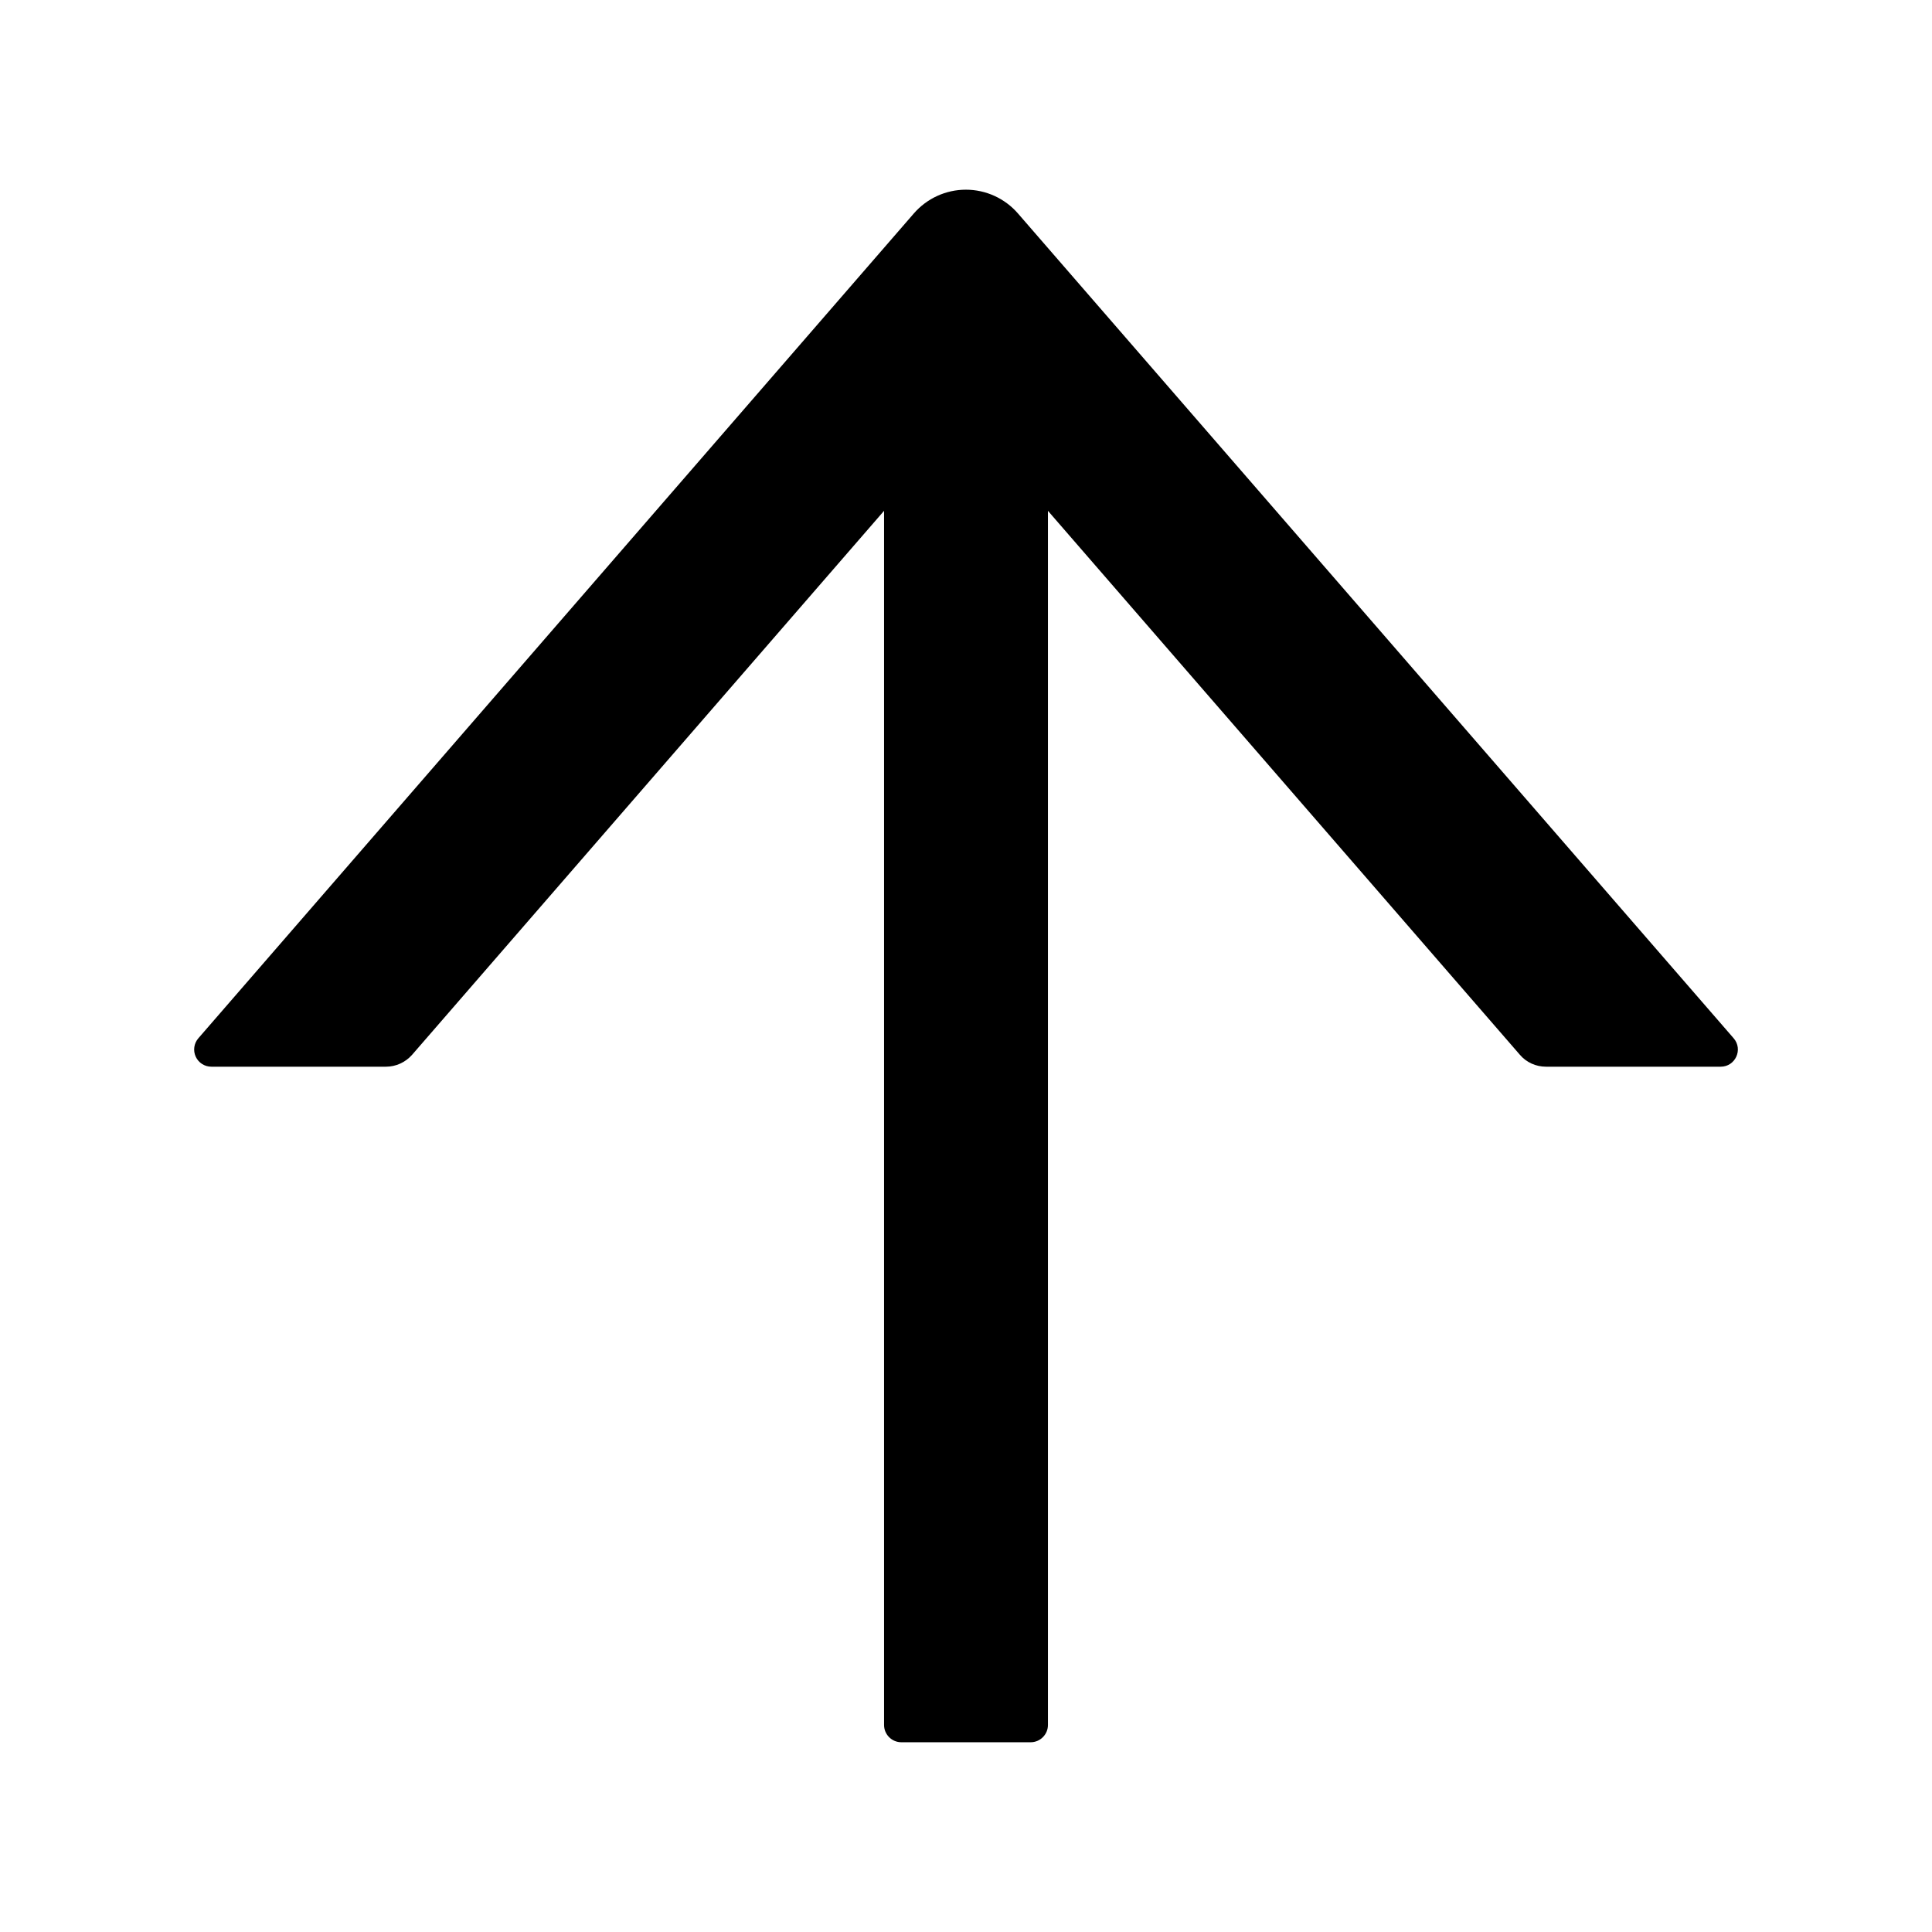
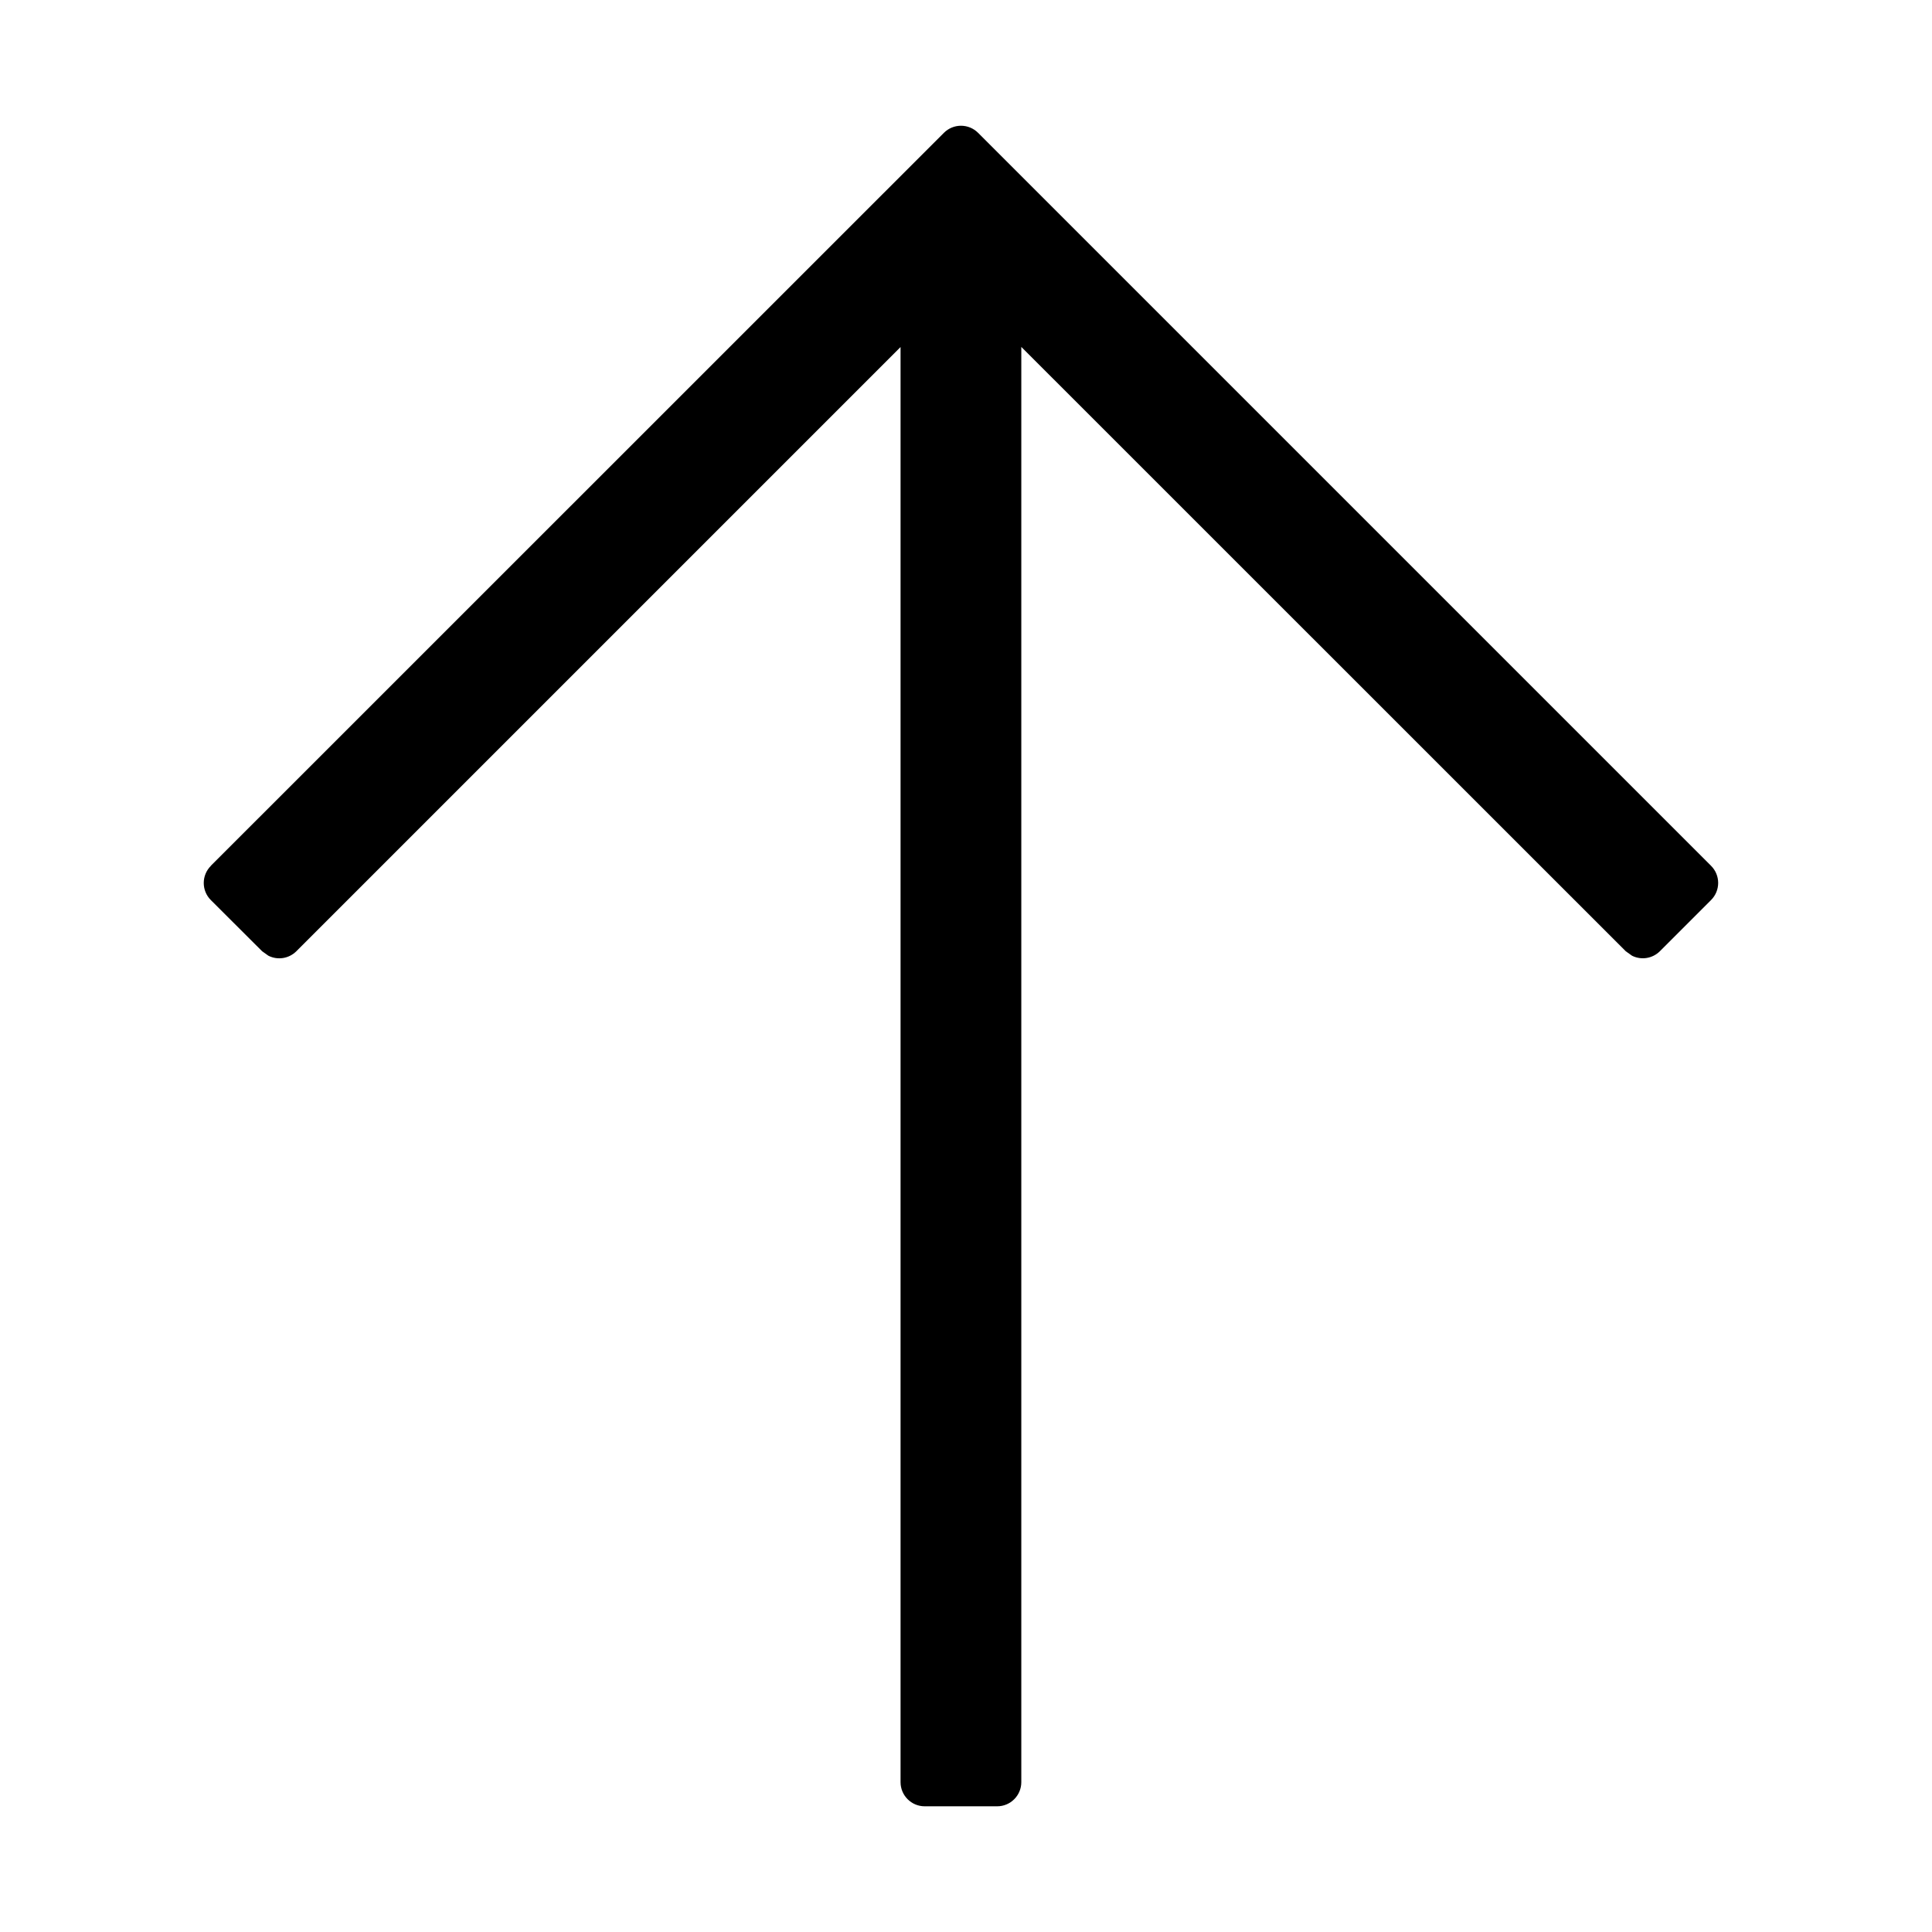
- <svg viewBox="64 64 896 896" focusable="false">
-   <path d="M868 545.5 536.1 163a31.96 31.96 0 0 0-48.3 0L156 545.5a7.97 7.97 0 0 0 6 13.2h81c4.6 0 9-2 12.1-5.5L474 300.9V864c0 4.4 3.6 8 8 8h60c4.4 0 8-3.6 8-8V300.9l218.9 252.3c3 3.5 7.4 5.5 12.1 5.5h81c6.8 0 10.5-8 6-13.2z" />
+ <svg viewBox="0 0 1024 1024" focusable="false">
+   <path d="M111.744 458.88 500.288 70.4a12.8 12.8 0 0 1 18.112 0l388.48 388.48a12.8 12.8 0 0 1 0 18.176l-27.136 27.136a12.8 12.8 0 0 1-14.72 2.368l-3.328-2.368-320.384-320.32v760.704a12.8 12.8 0 0 1-12.8 12.8h-38.4a12.8 12.8 0 0 1-12.8-12.8v-760.64L157.056 504.192a12.8 12.8 0 0 1-14.784 2.368l-3.328-2.368-27.2-27.136a12.8 12.8 0 0 1 0-18.112z" />
</svg>
